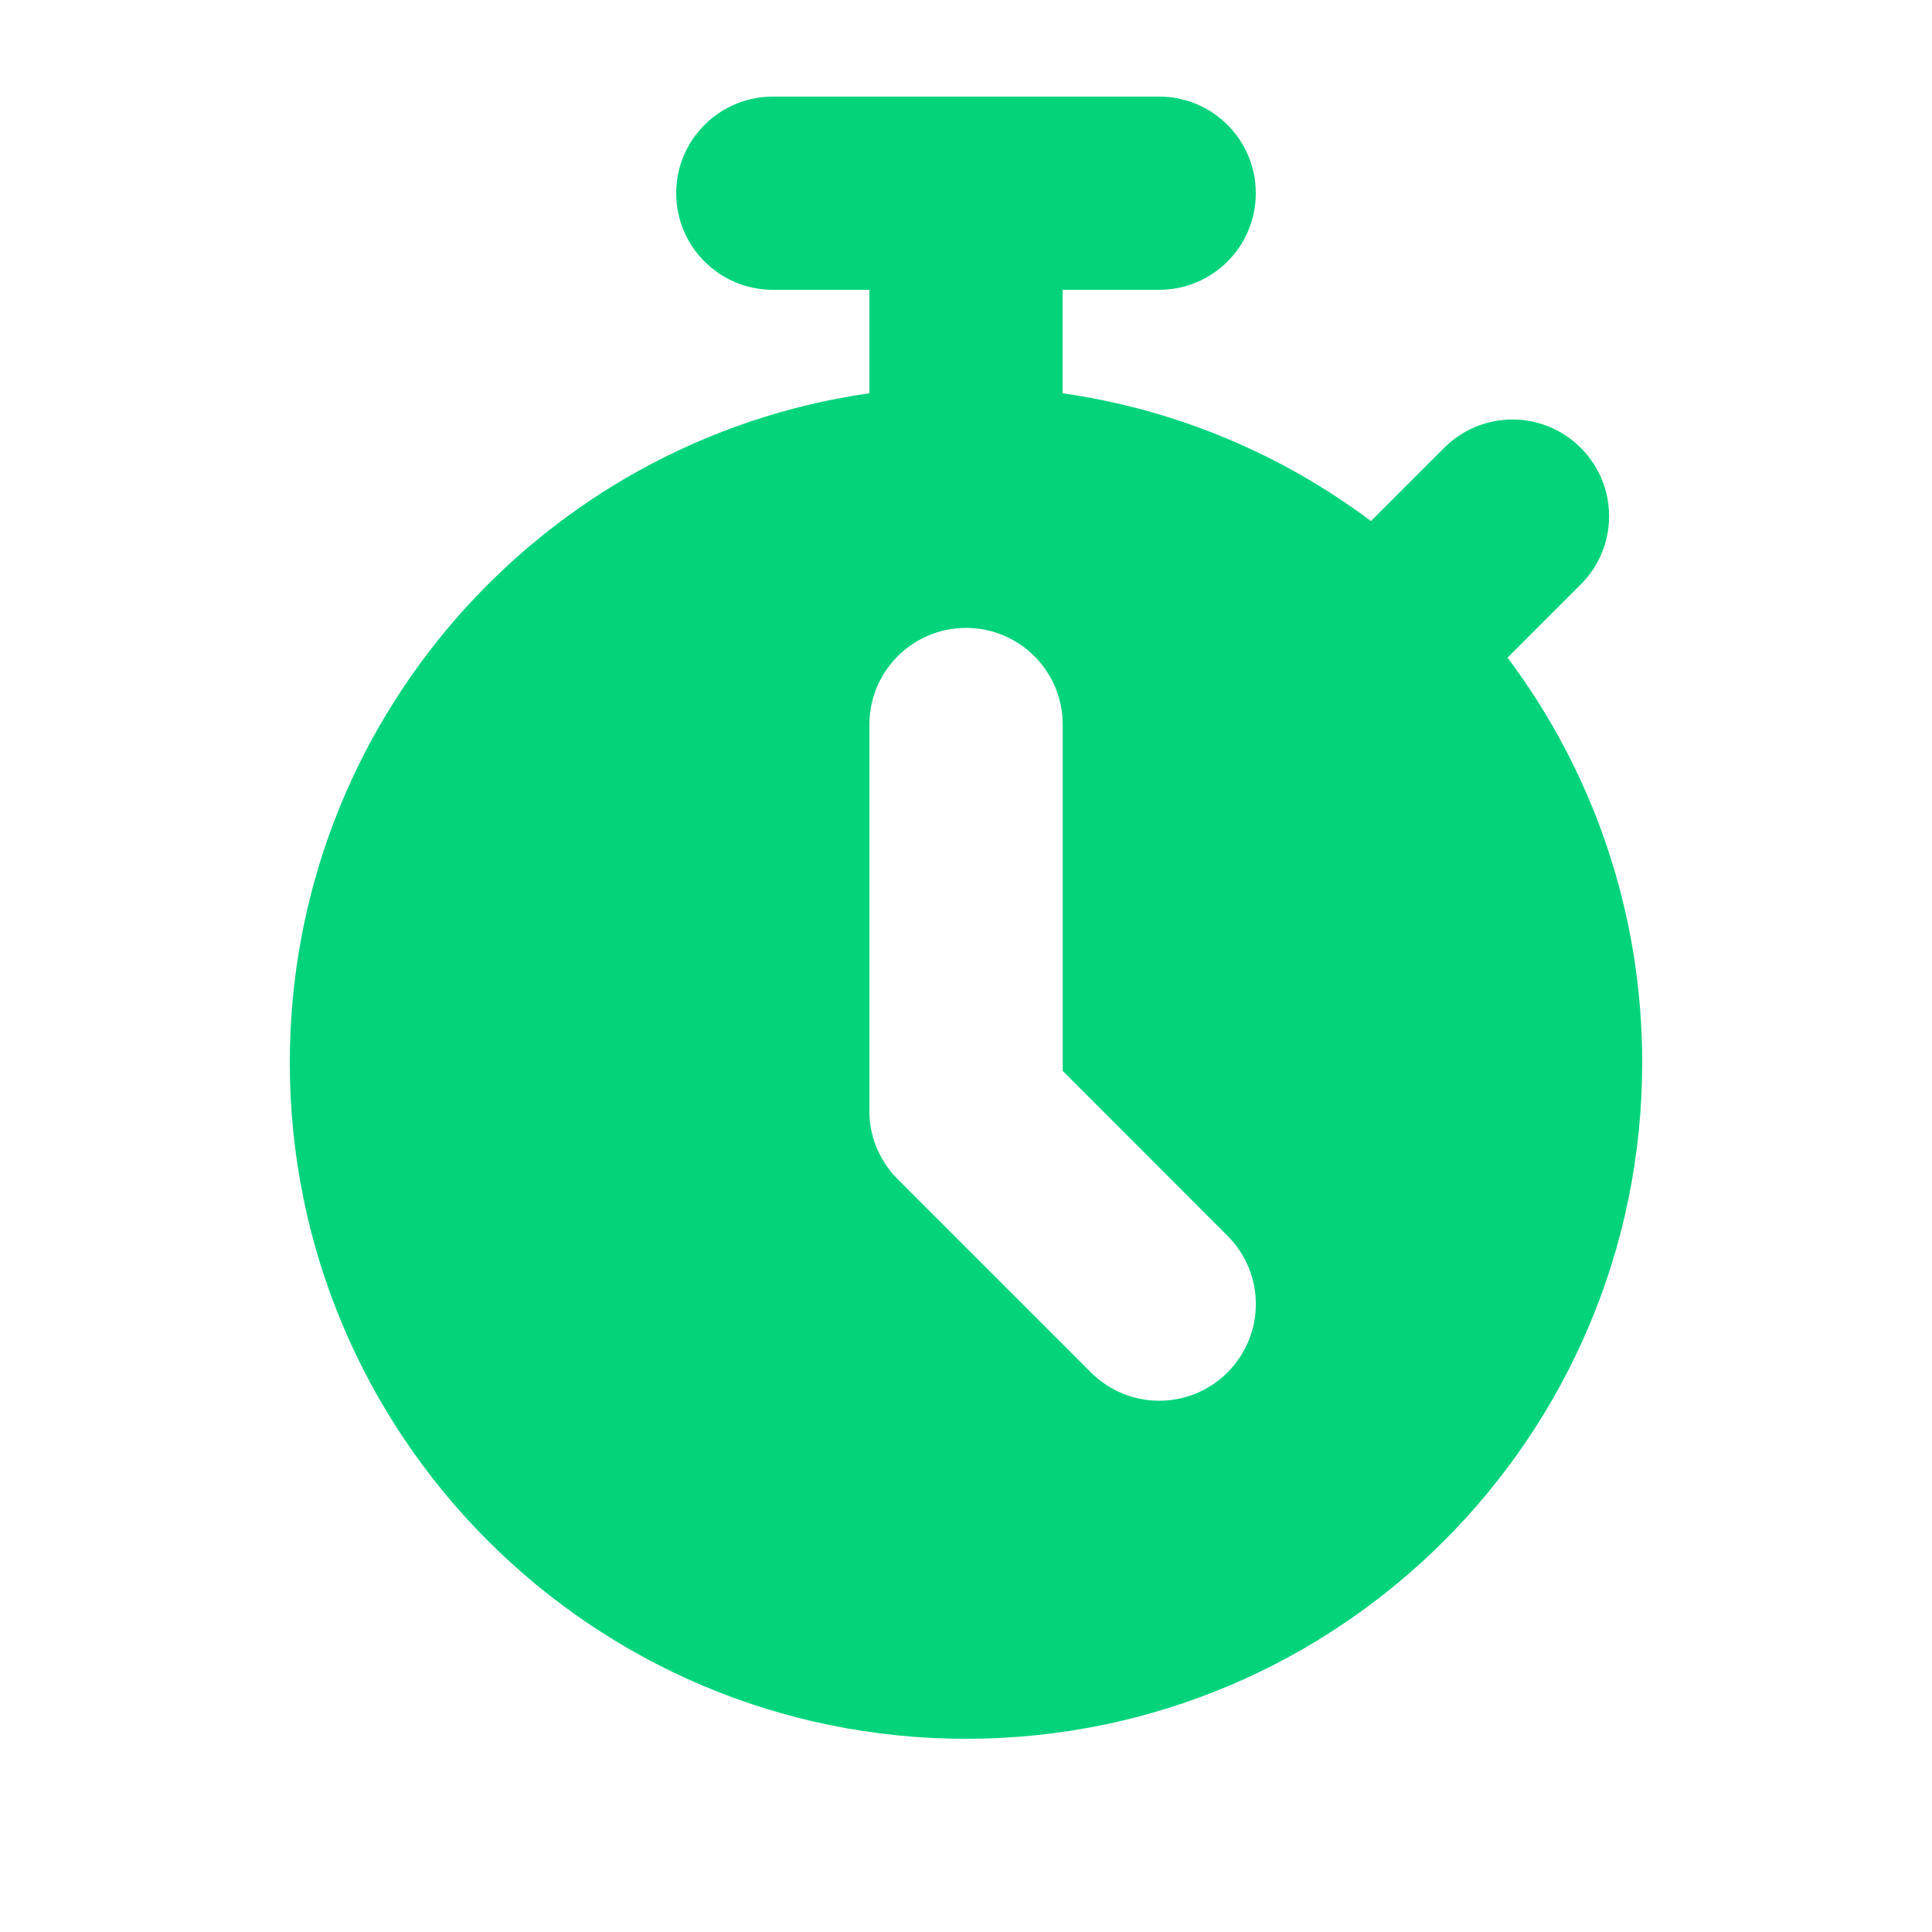
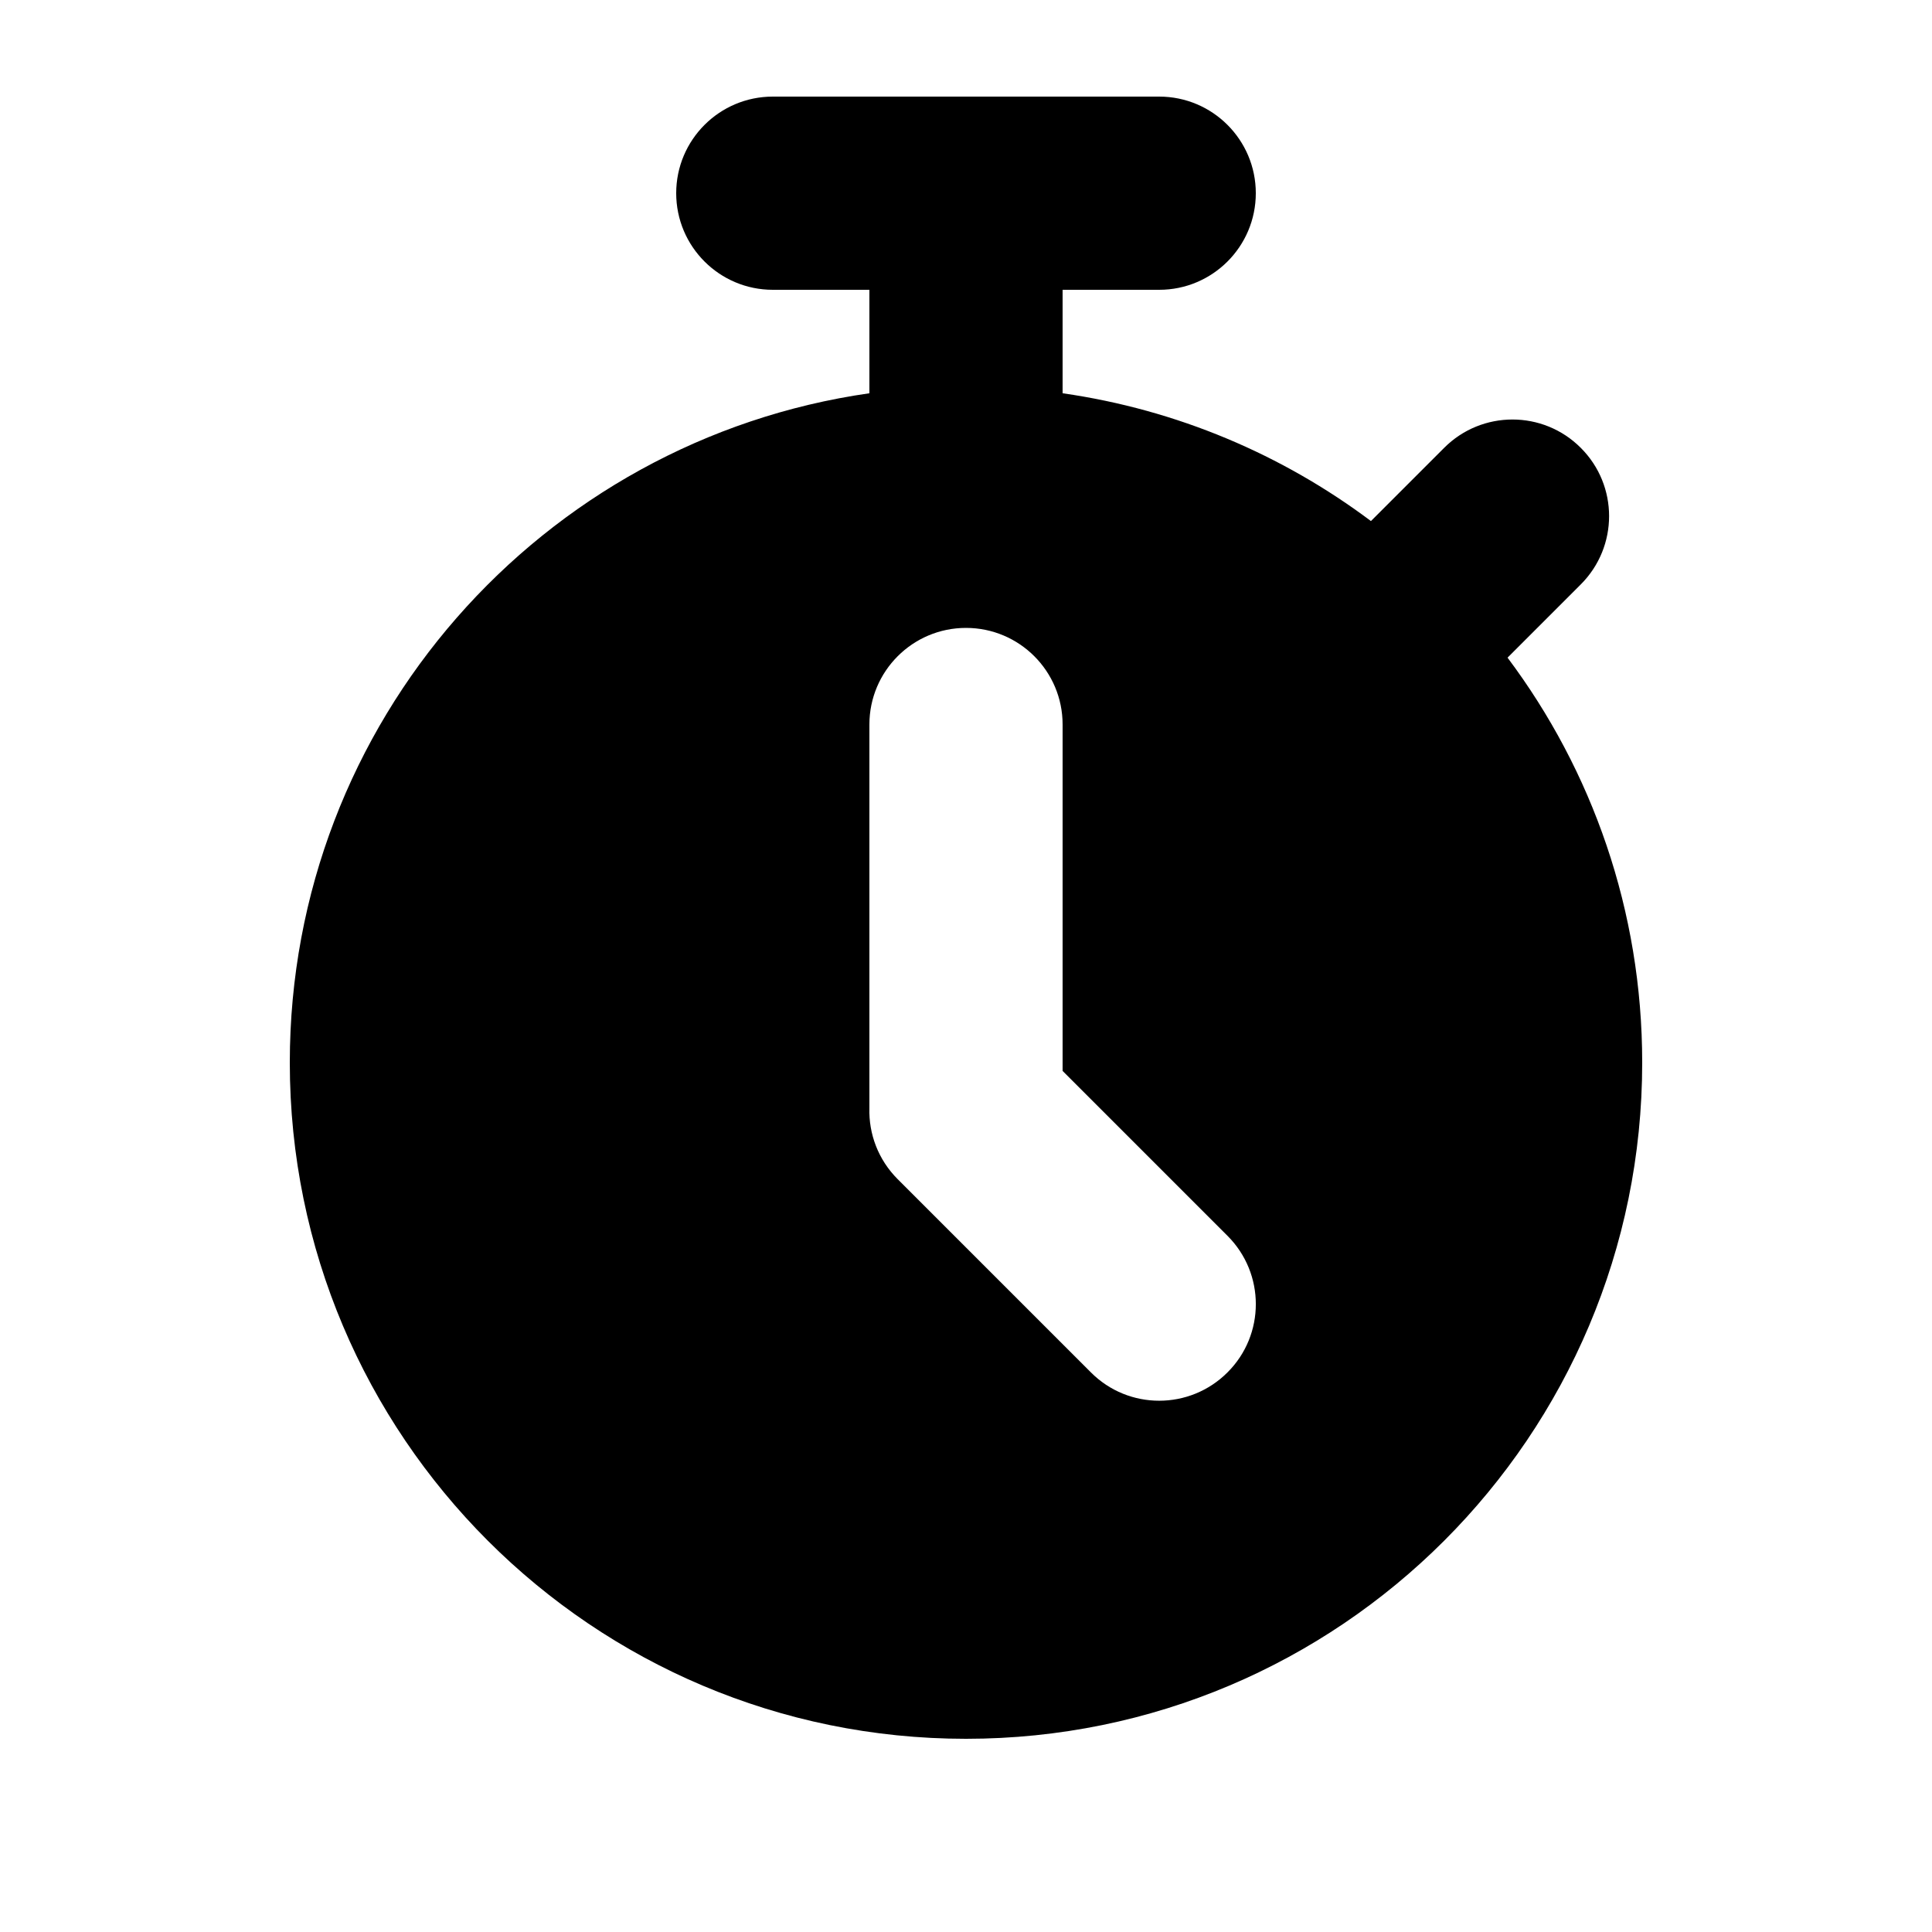
- <svg xmlns="http://www.w3.org/2000/svg" width="20" height="20" viewBox="0 0 20 20" fill="none">
-   <path fill-rule="evenodd" clip-rule="evenodd" d="M8 1C7.448 1 7 1.448 7 2C7 2.552 7.448 3 8 3H9V4.071C5.608 4.556 3 7.474 3 11C3 14.866 6.134 18 10 18C13.866 18 17 14.866 17 11C17 9.428 16.482 7.976 15.606 6.808L16.364 6.05C16.755 5.66 16.755 5.027 16.364 4.636C15.974 4.245 15.34 4.245 14.95 4.636L14.192 5.394C13.276 4.707 12.186 4.241 11 4.071V3H12C12.552 3 13 2.552 13 2C13 1.448 12.552 1 12 1H8ZM10.001 6.5C10.553 6.5 11.001 6.948 11.001 7.5V11.086L12.707 12.793C13.098 13.183 13.098 13.816 12.707 14.207C12.317 14.598 11.684 14.598 11.293 14.207L9.293 12.207C9.09 12.004 8.992 11.736 9 11.47V7.5C9 6.948 9.448 6.5 10.001 6.5Z" fill="#03D47C" />
+ <svg xmlns="http://www.w3.org/2000/svg" id="Layer_1" x="0" y="0" version="1.1" viewBox="0 0 20 20" style="enable-background:new 0 0 20 20" xml:space="preserve">
+   <style type="text/css">.st0{fill-rule:evenodd;clip-rule:evenodd}</style>
+   <path d="M8,1C7.448,1,7,1.448,7,2s0.448,1,1,1h1v1.071C5.608,4.556,3,7.474,3,11c0,3.866,3.134,7,7,7 c3.866,0,7-3.134,7-7c0-1.572-0.518-3.024-1.394-4.192l0.758-0.758c0.391-0.391,0.391-1.024,0-1.414 c-0.39-0.391-1.024-0.391-1.414,0l-0.758,0.758C13.276,4.707,12.186,4.241,11,4.071V3h1c0.552,0,1-0.448,1-1s-0.448-1-1-1H8z M10,6.5c0.552,0,1,0.448,1,1v3.586l1.707,1.707c0.391,0.391,0.391,1.024,0,1.414c-0.391,0.391-1.024,0.391-1.414,0l-2-2 C9.09,12.004,8.992,11.736,9,11.47V7.5C9,6.948,9.448,6.5,10,6.5z" class="st0" />
</svg>
